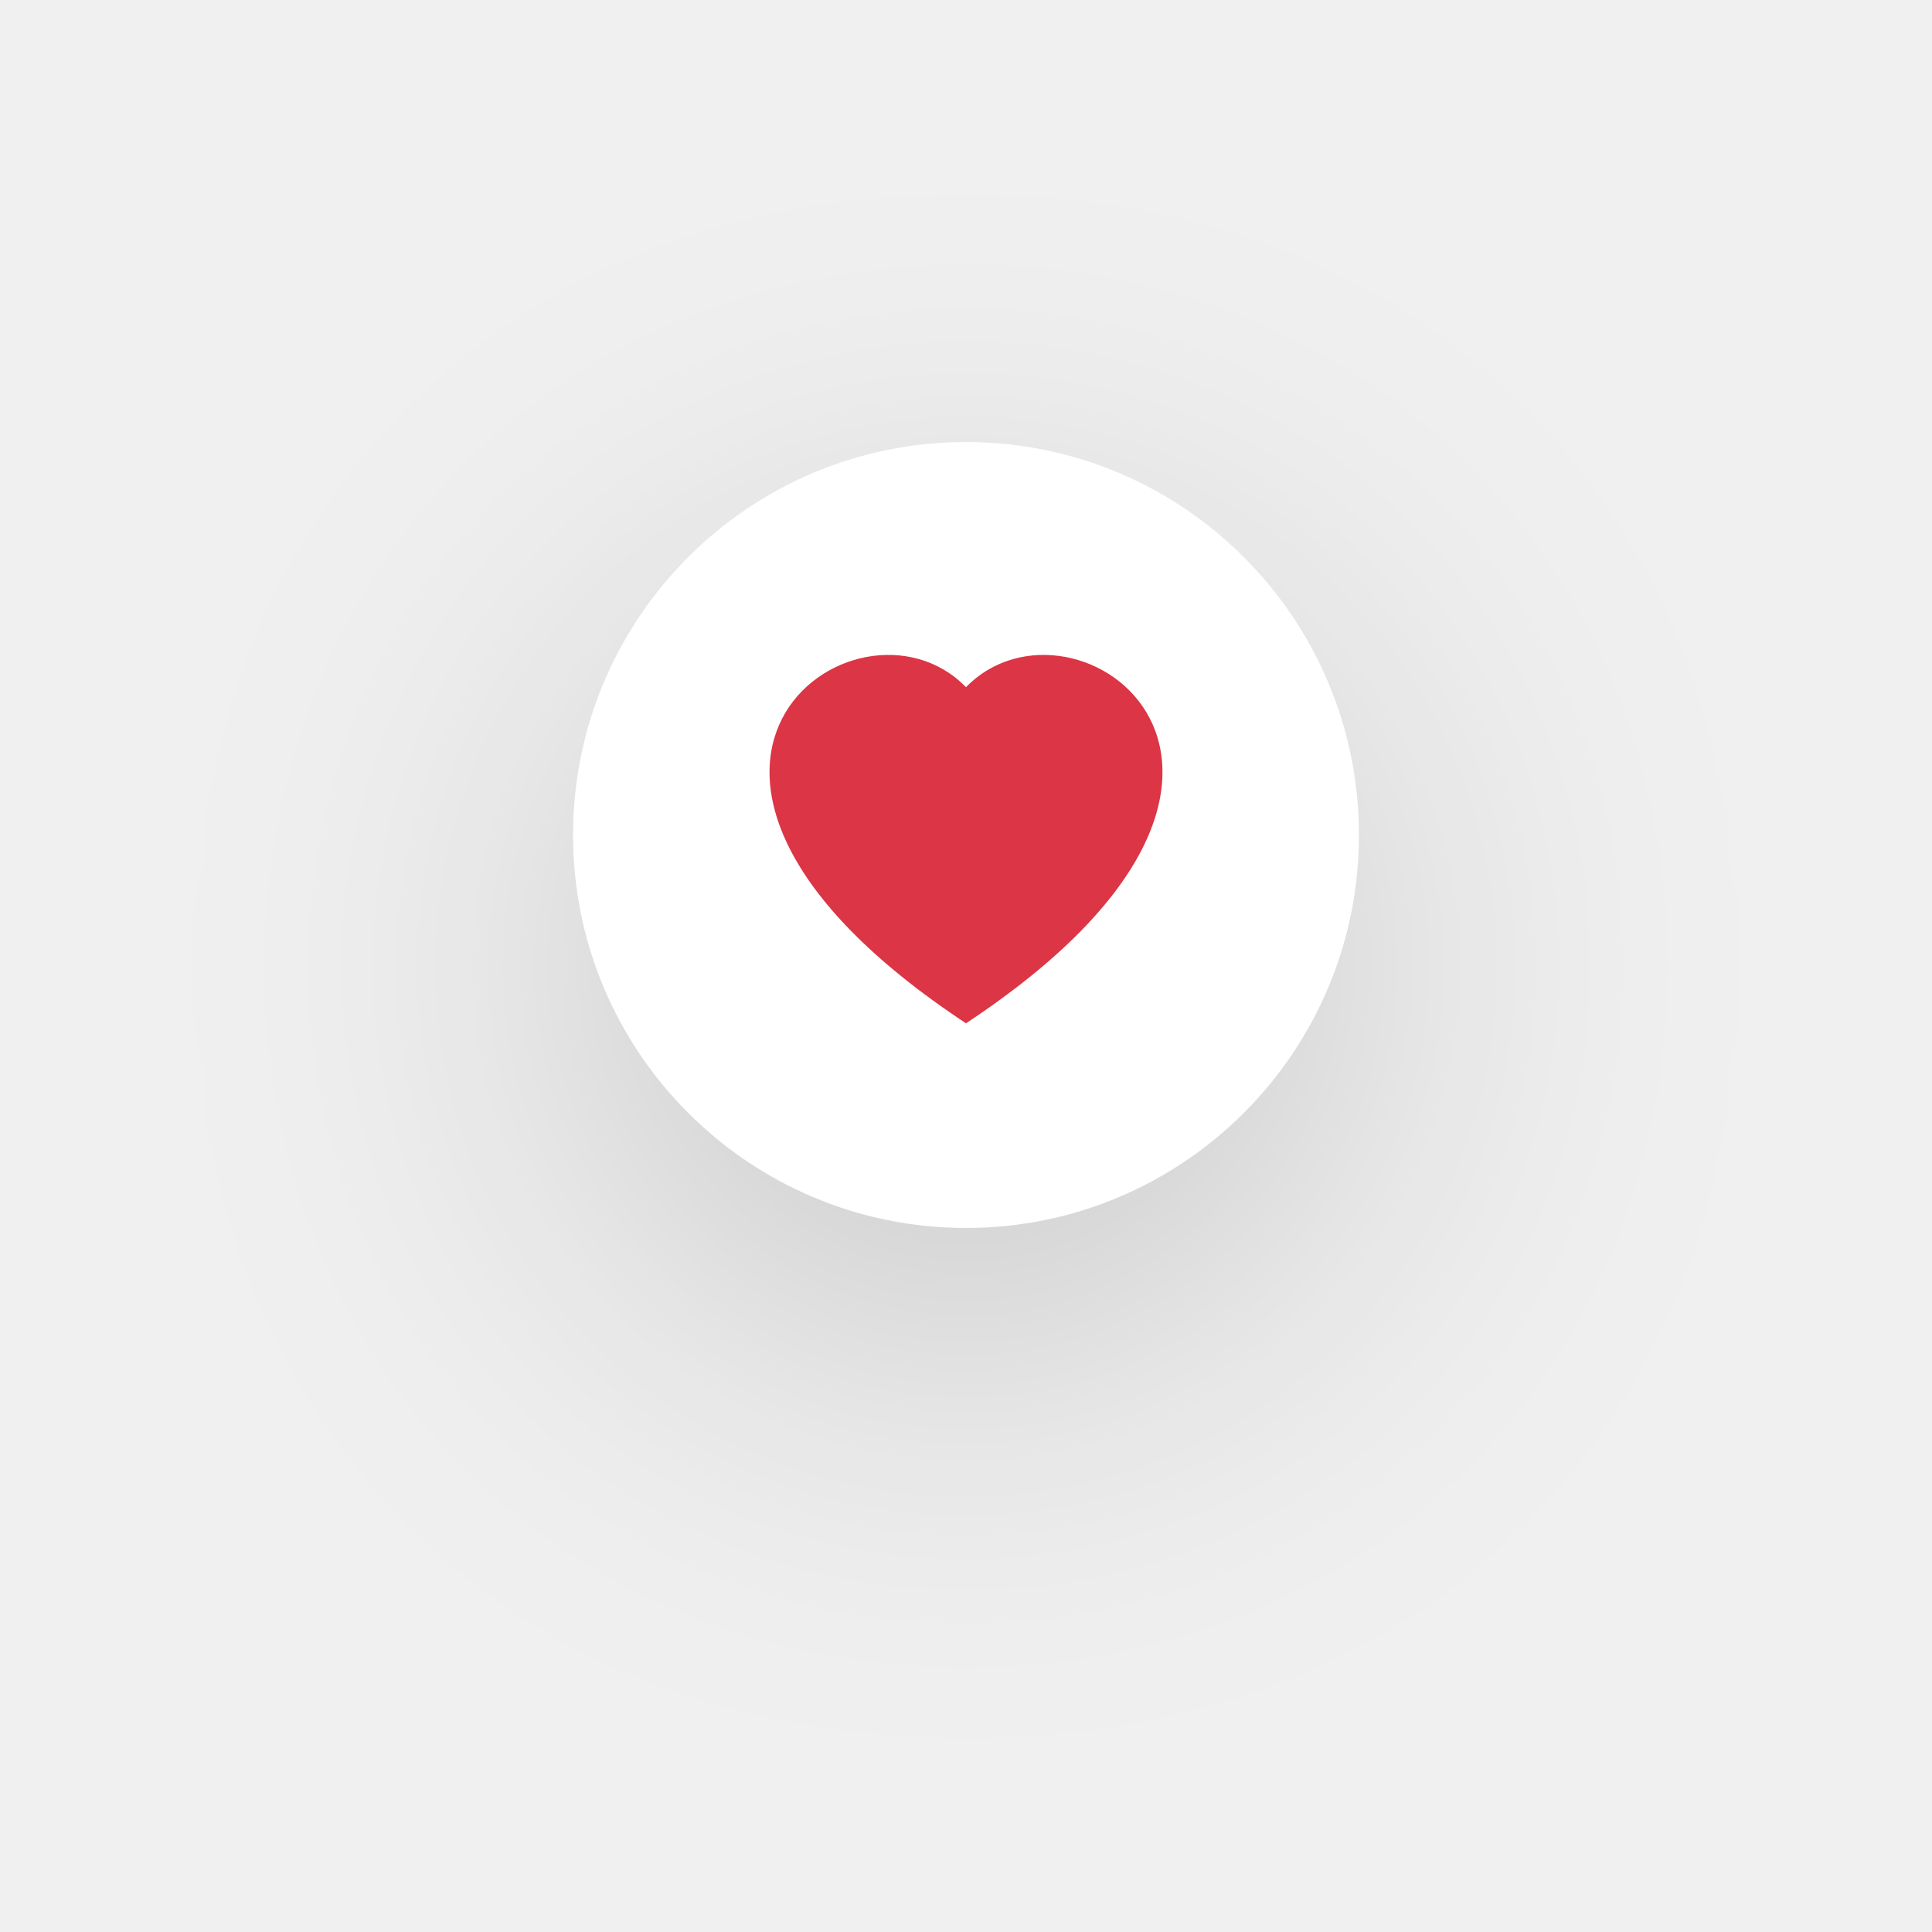
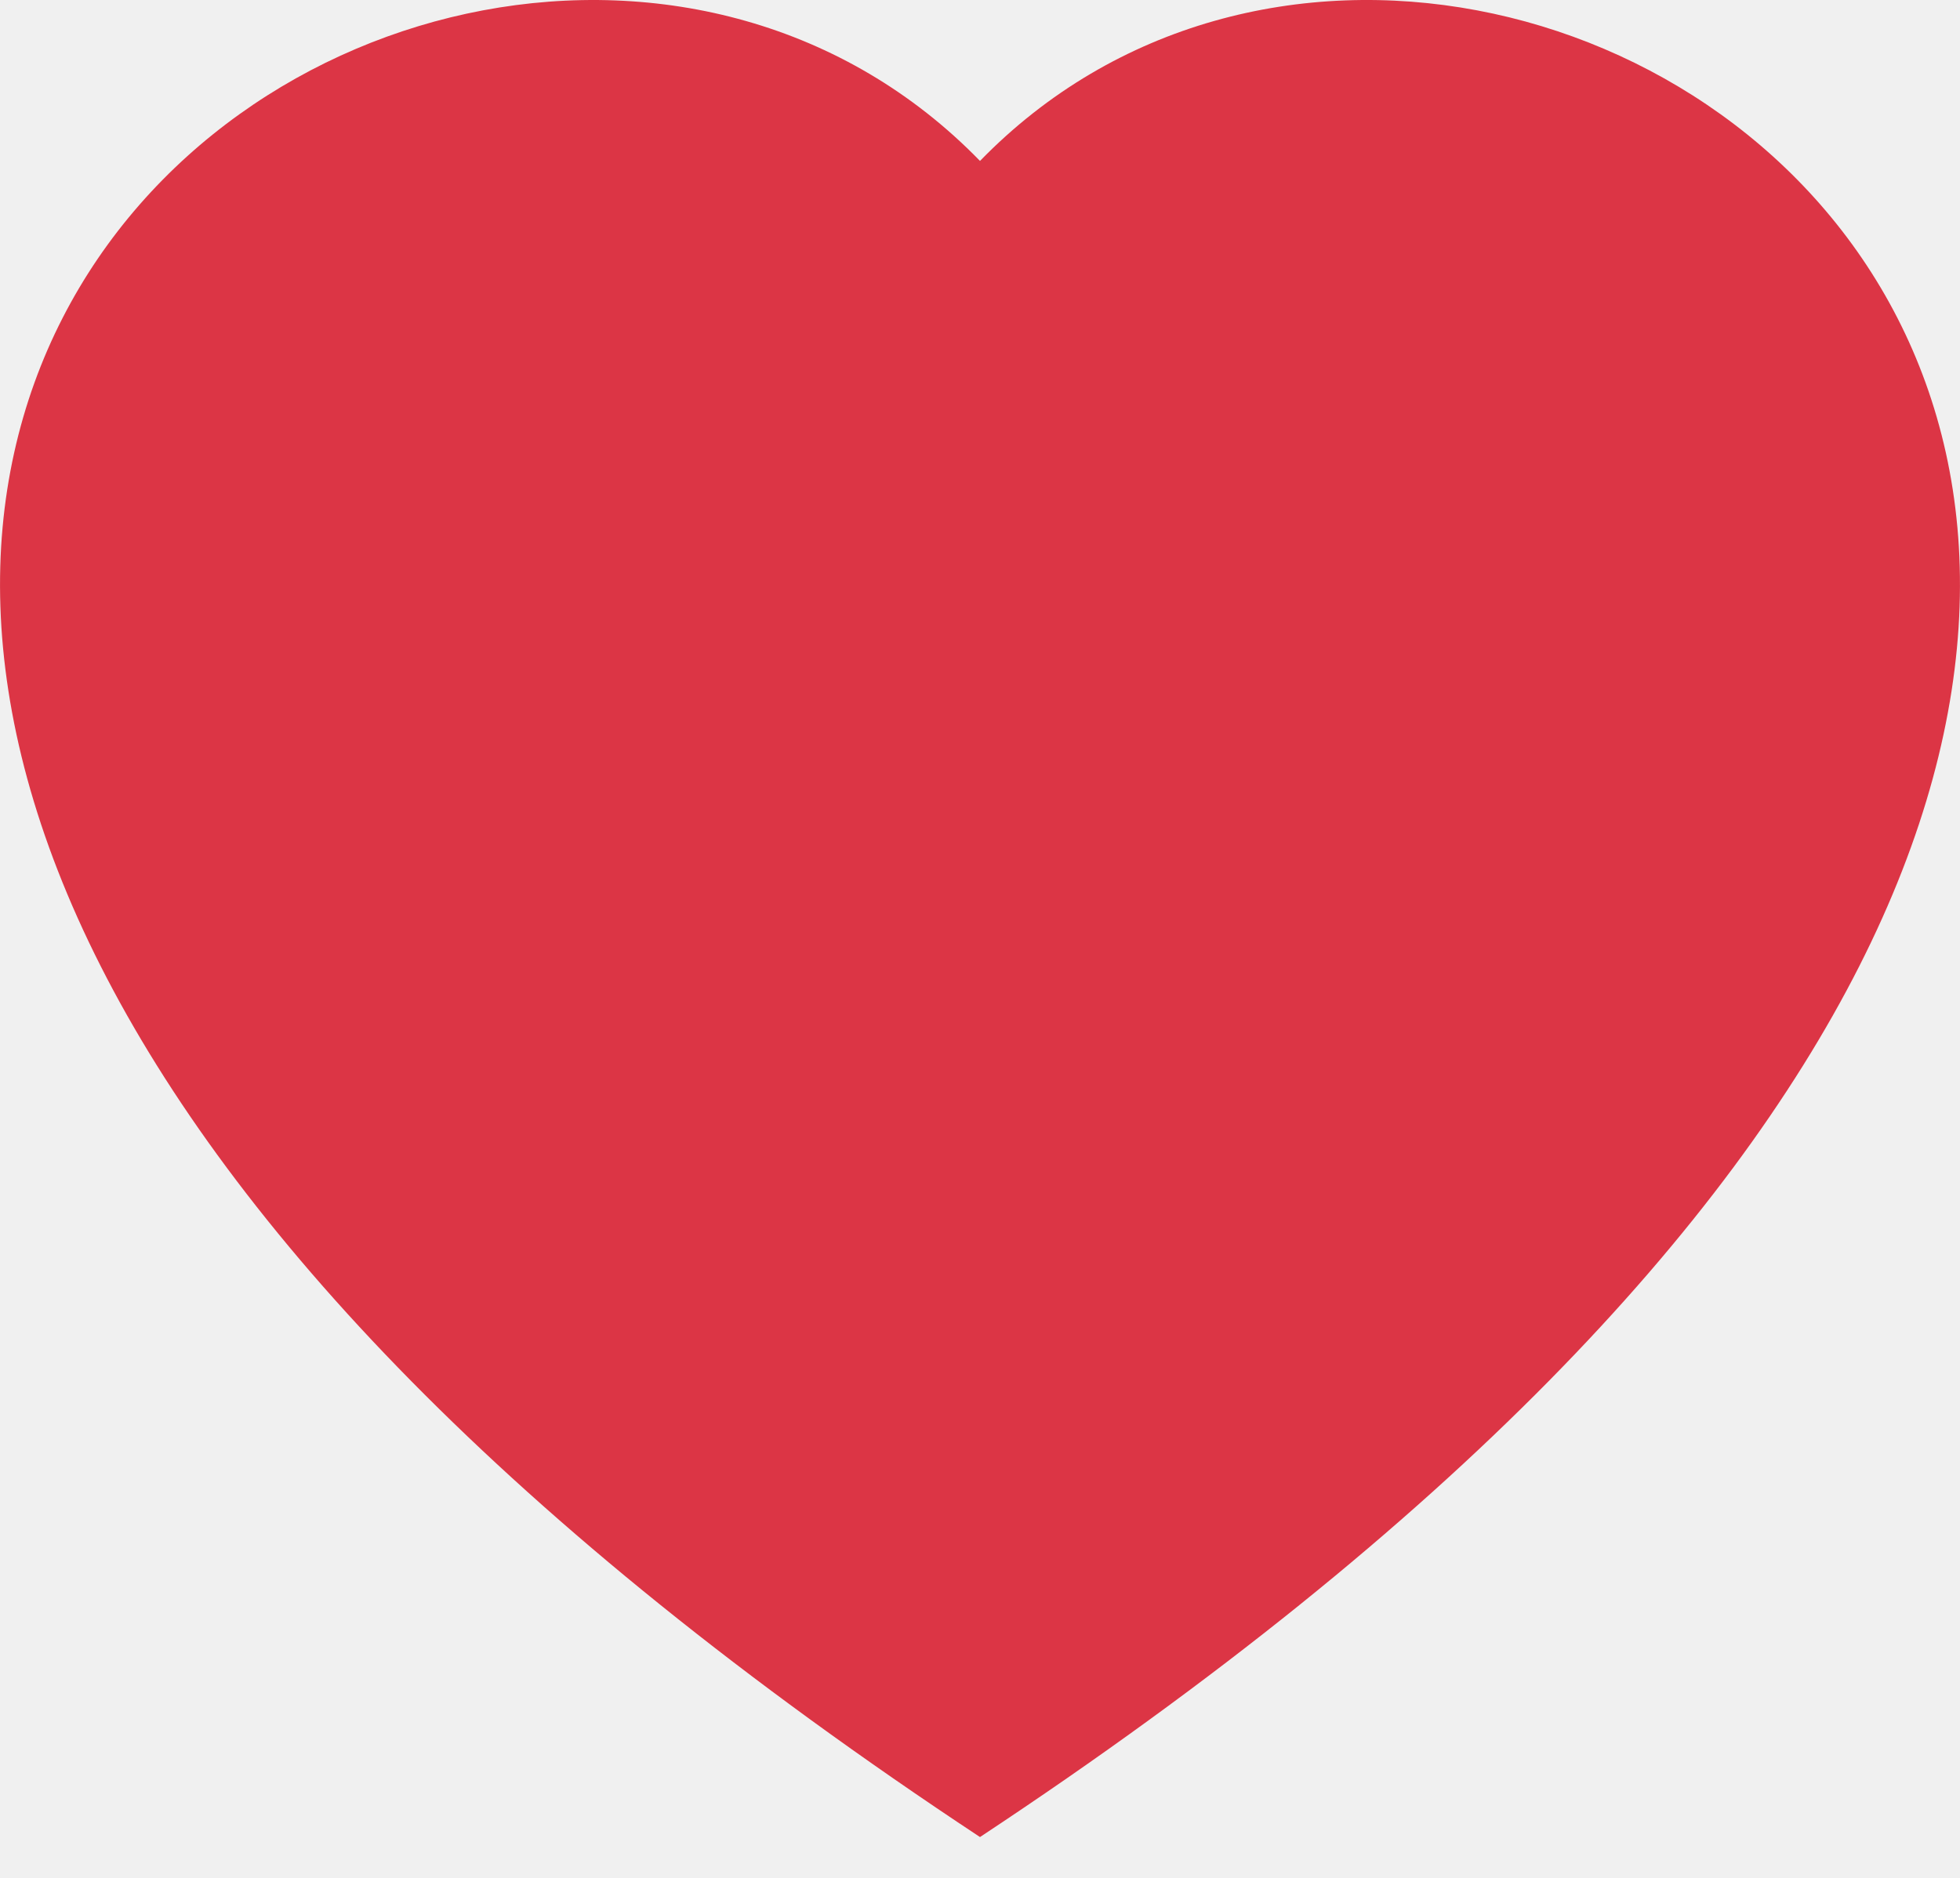
- <svg xmlns="http://www.w3.org/2000/svg" width="118" height="118" viewBox="0 0 118 118" fill="none">
-   <g id="Group 1">
-     <g id="Ellipse 1" filter="url(#filter0_d_2536_1008)">
-       <circle cx="59" cy="51" r="24" fill="white" />
-     </g>
-     <path id="Vector" fill-rule="evenodd" clip-rule="evenodd" d="M59 41.971C65.657 35.128 82.301 47.103 59 62.5C35.699 47.104 52.343 35.128 59 41.971Z" fill="#DC3545" />
-   </g>
-   <defs>
-     <filter id="filter0_d_2536_1008" x="0" y="0" width="118" height="118" filterUnits="userSpaceOnUse" color-interpolation-filters="sRGB">
-       <feFlood flood-opacity="0" result="BackgroundImageFix" />
-       <feColorMatrix in="SourceAlpha" type="matrix" values="0 0 0 0 0 0 0 0 0 0 0 0 0 0 0 0 0 0 127 0" result="hardAlpha" />
-       <feOffset dy="8" />
-       <feGaussianBlur stdDeviation="17.5" />
-       <feColorMatrix type="matrix" values="0 0 0 0 0 0 0 0 0 0 0 0 0 0 0 0 0 0 0.16 0" />
-       <feBlend mode="normal" in2="BackgroundImageFix" result="effect1_dropShadow_2536_1008" />
-       <feBlend mode="normal" in="SourceGraphic" in2="effect1_dropShadow_2536_1008" result="shape" />
-     </filter>
-   </defs>
+ <svg xmlns="http://www.w3.org/2000/svg" width="24" height="23" viewBox="0 0 24 23" fill="none">
+   <path fill-rule="evenodd" clip-rule="evenodd" d="M12 1.971C18.657 -4.872 35.301 7.103 12 22.5C-11.301 7.104 5.343 -4.872 12 1.971Z" fill="#DC3545" />
</svg>
